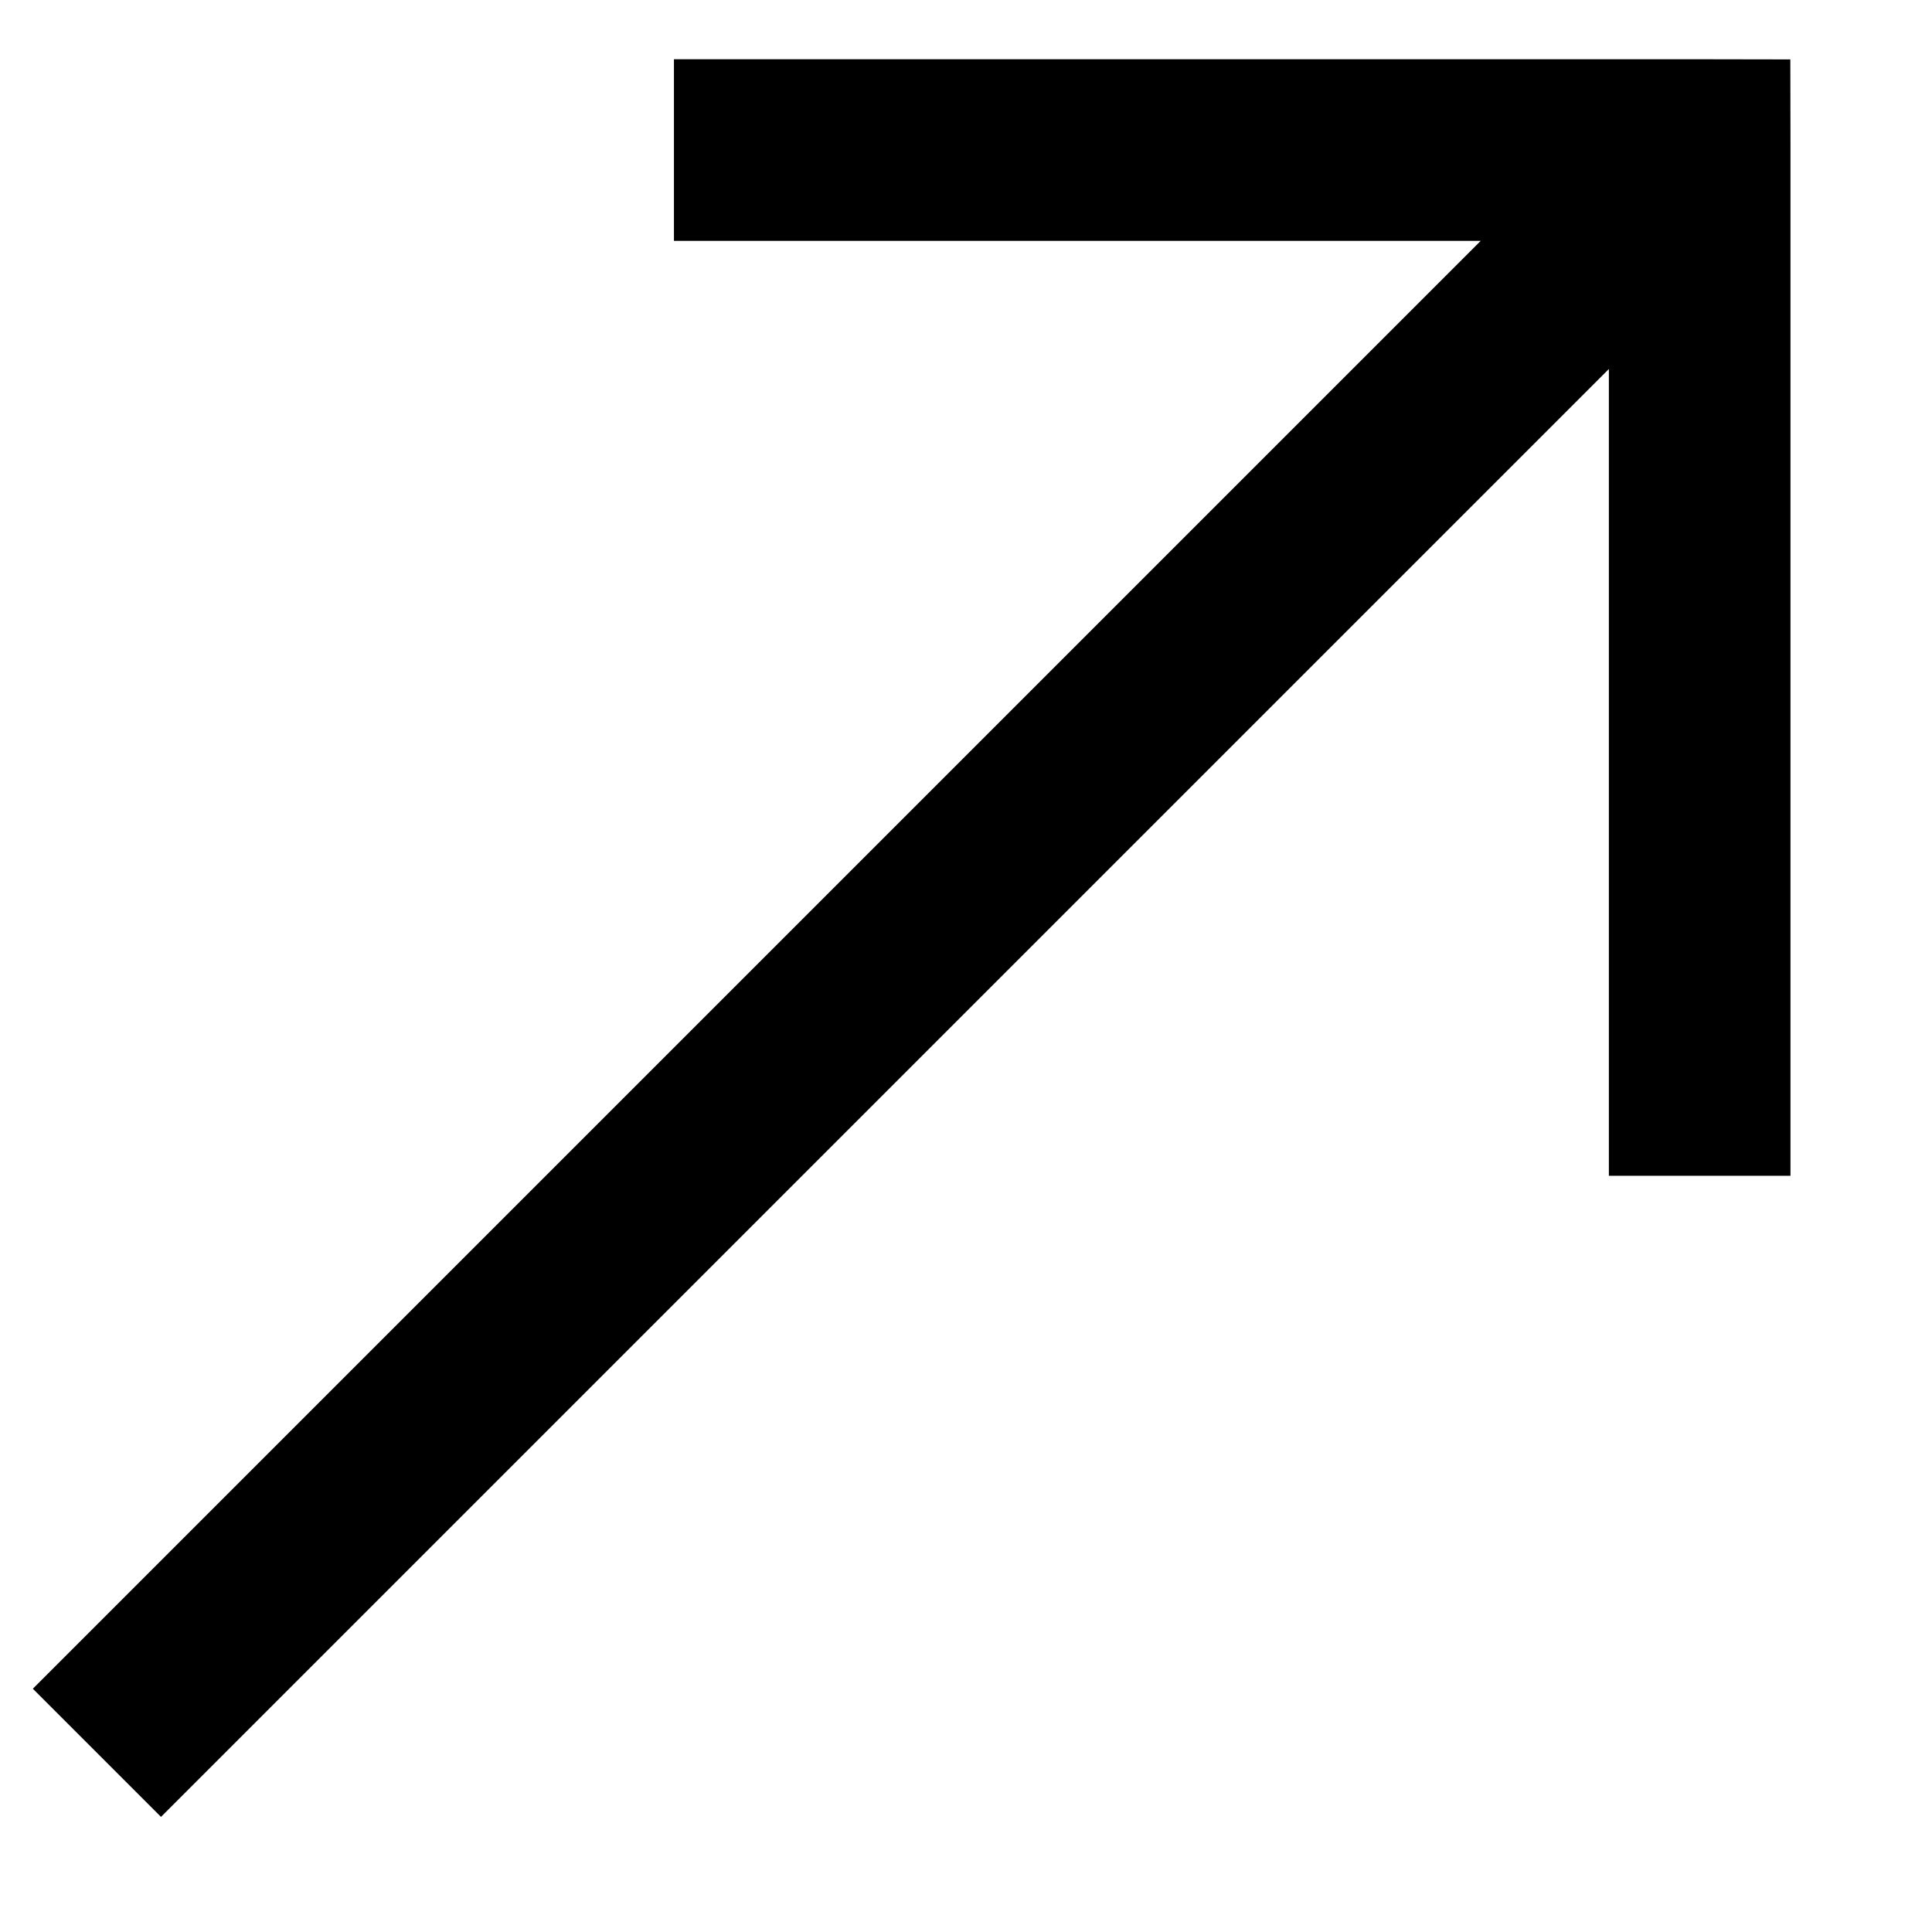
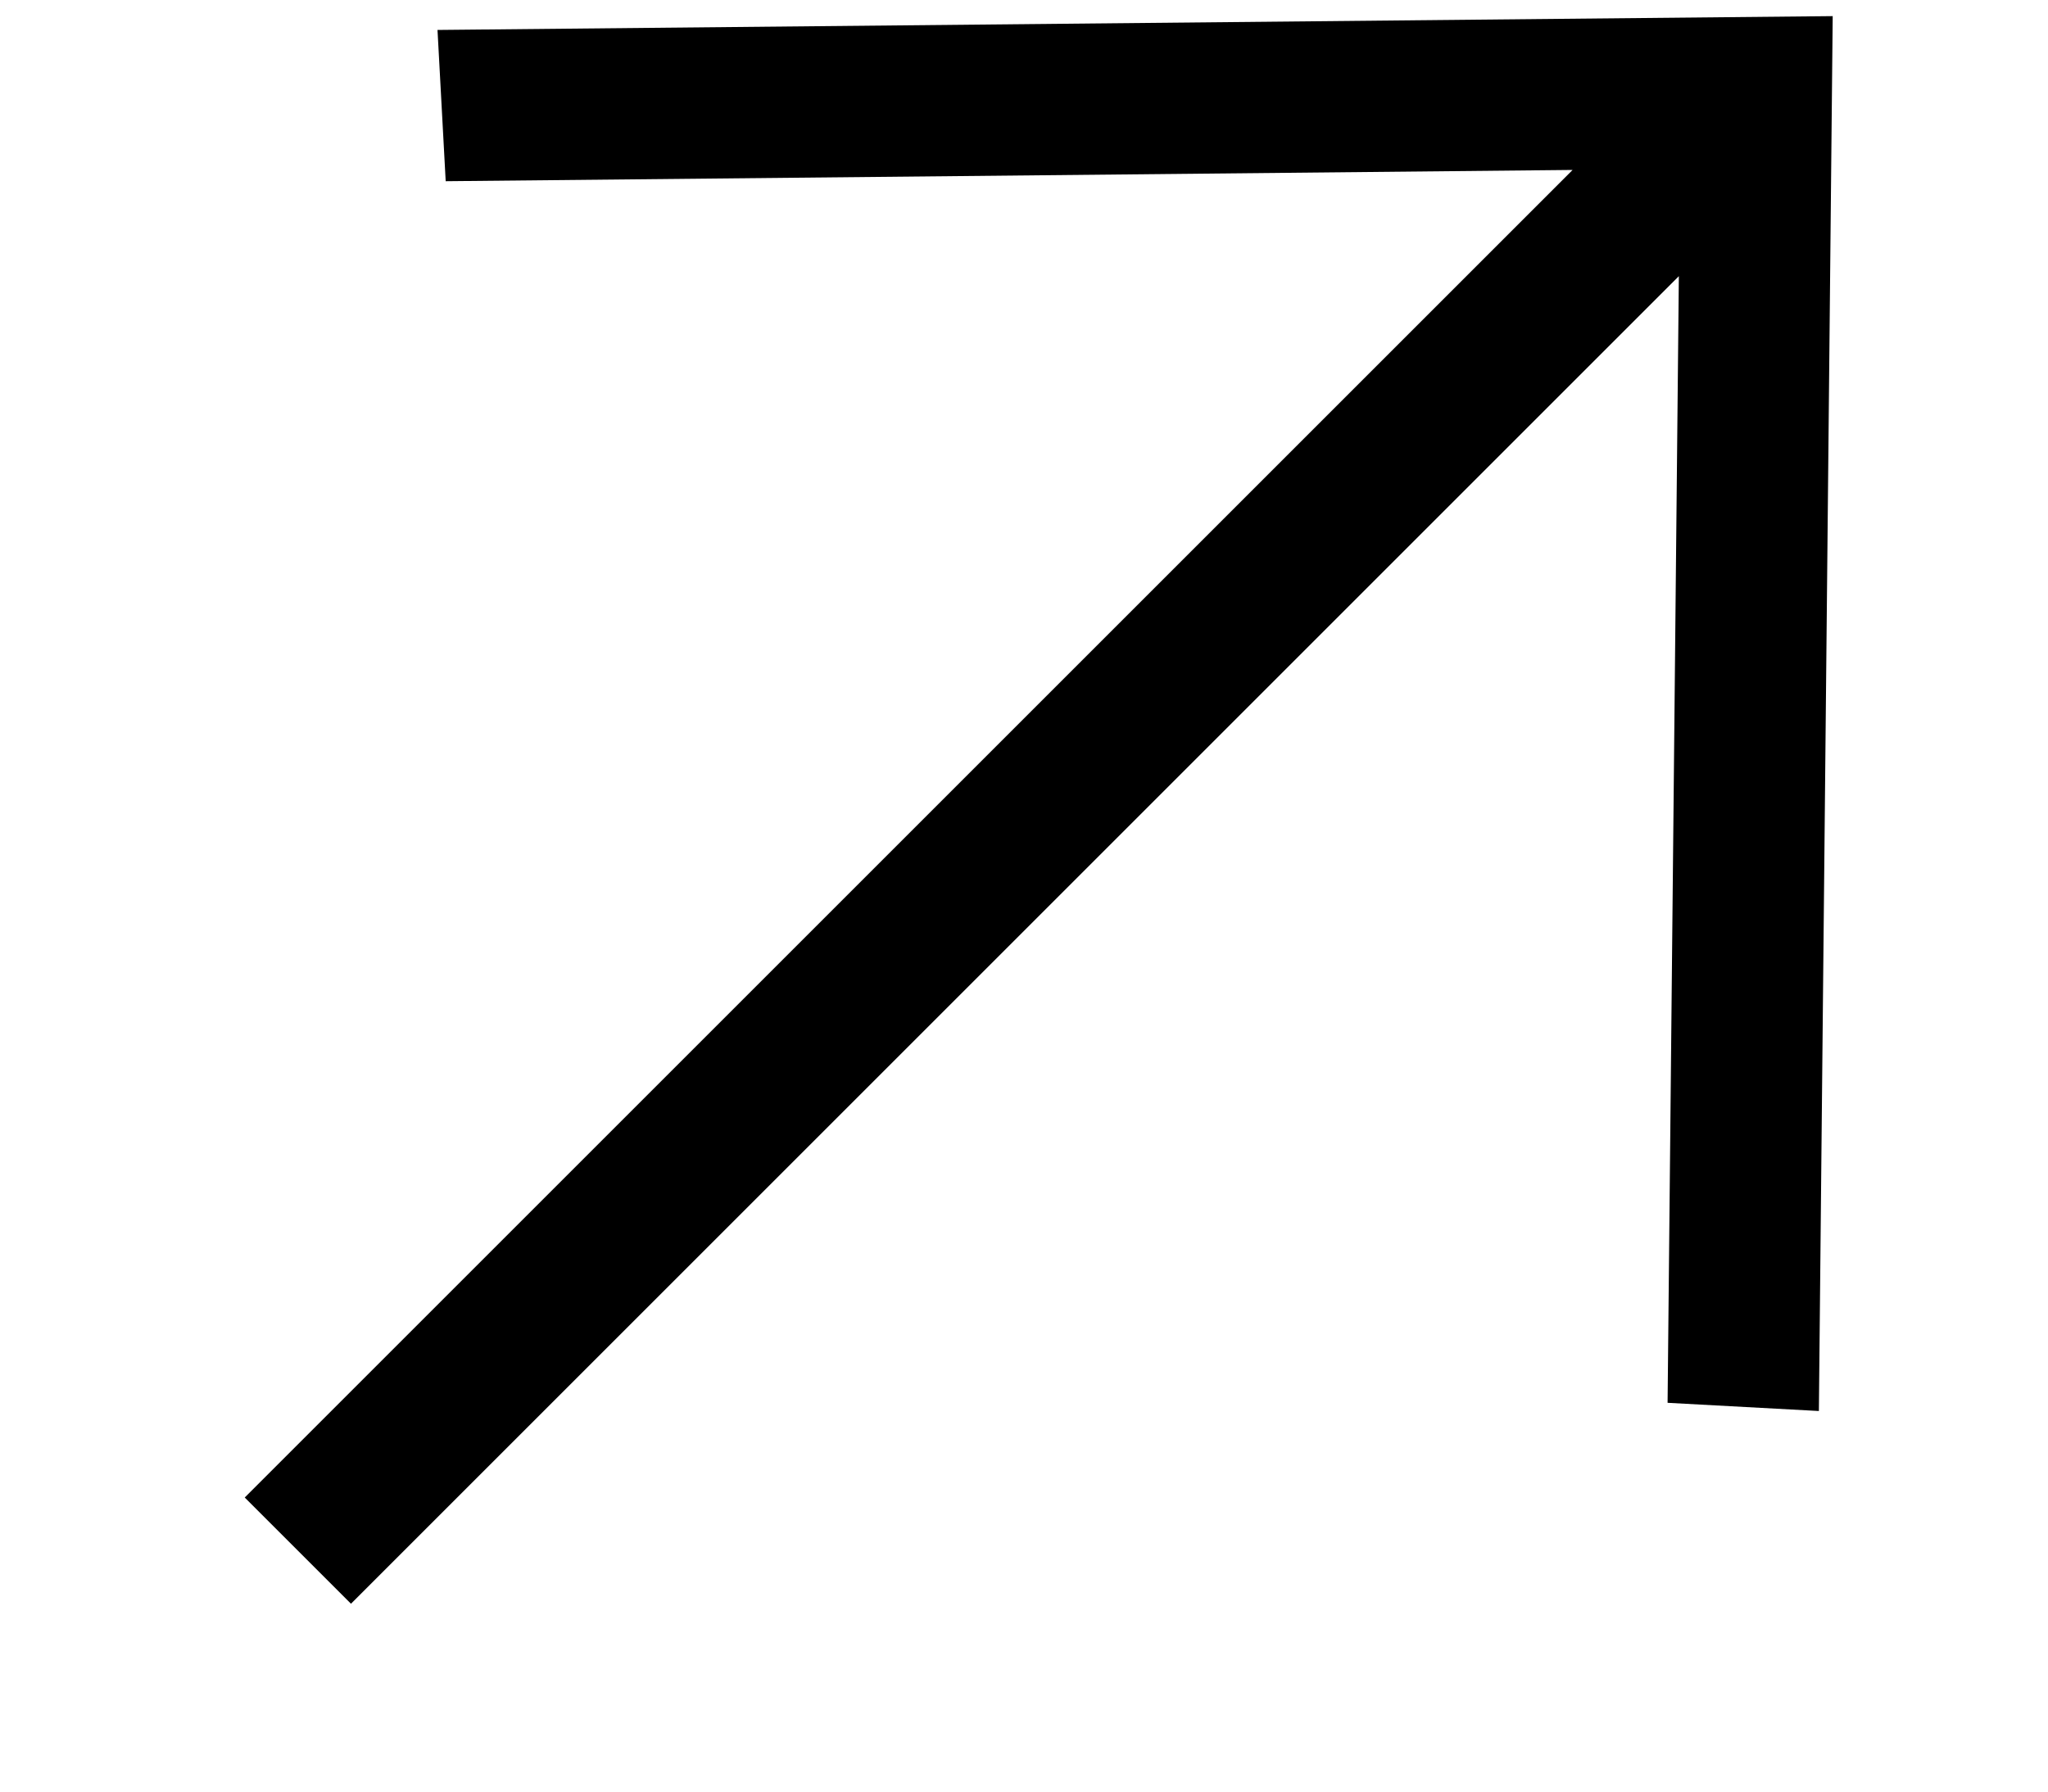
- <svg xmlns="http://www.w3.org/2000/svg" width="12" height="12" viewBox="0 0 12 12">
-   <path d="M10.557 0.932L11.121 0.932L11.12 0.369L10.557 0.368L10.557 0.932ZM9.993 0.932L9.993 7.303L11.121 7.303L11.121 0.932L9.993 0.932ZM10.557 0.368L4.186 0.368L4.186 1.496L10.557 1.496L10.557 0.368ZM10.159 0.534L0.204 10.489L1 11.285L10.955 1.33L10.159 0.534Z" />
+ <svg xmlns="http://www.w3.org/2000/svg" width="8" height="7" viewBox="0 0 8 7">
+   <path d="M0.956 5.851L6.143 0.664L1.741 0.708L1.709 0.117L7.159 0.063L7.105 5.513L6.514 5.481L6.558 1.079L1.371 6.266L0.956 5.851Z" />
</svg>
